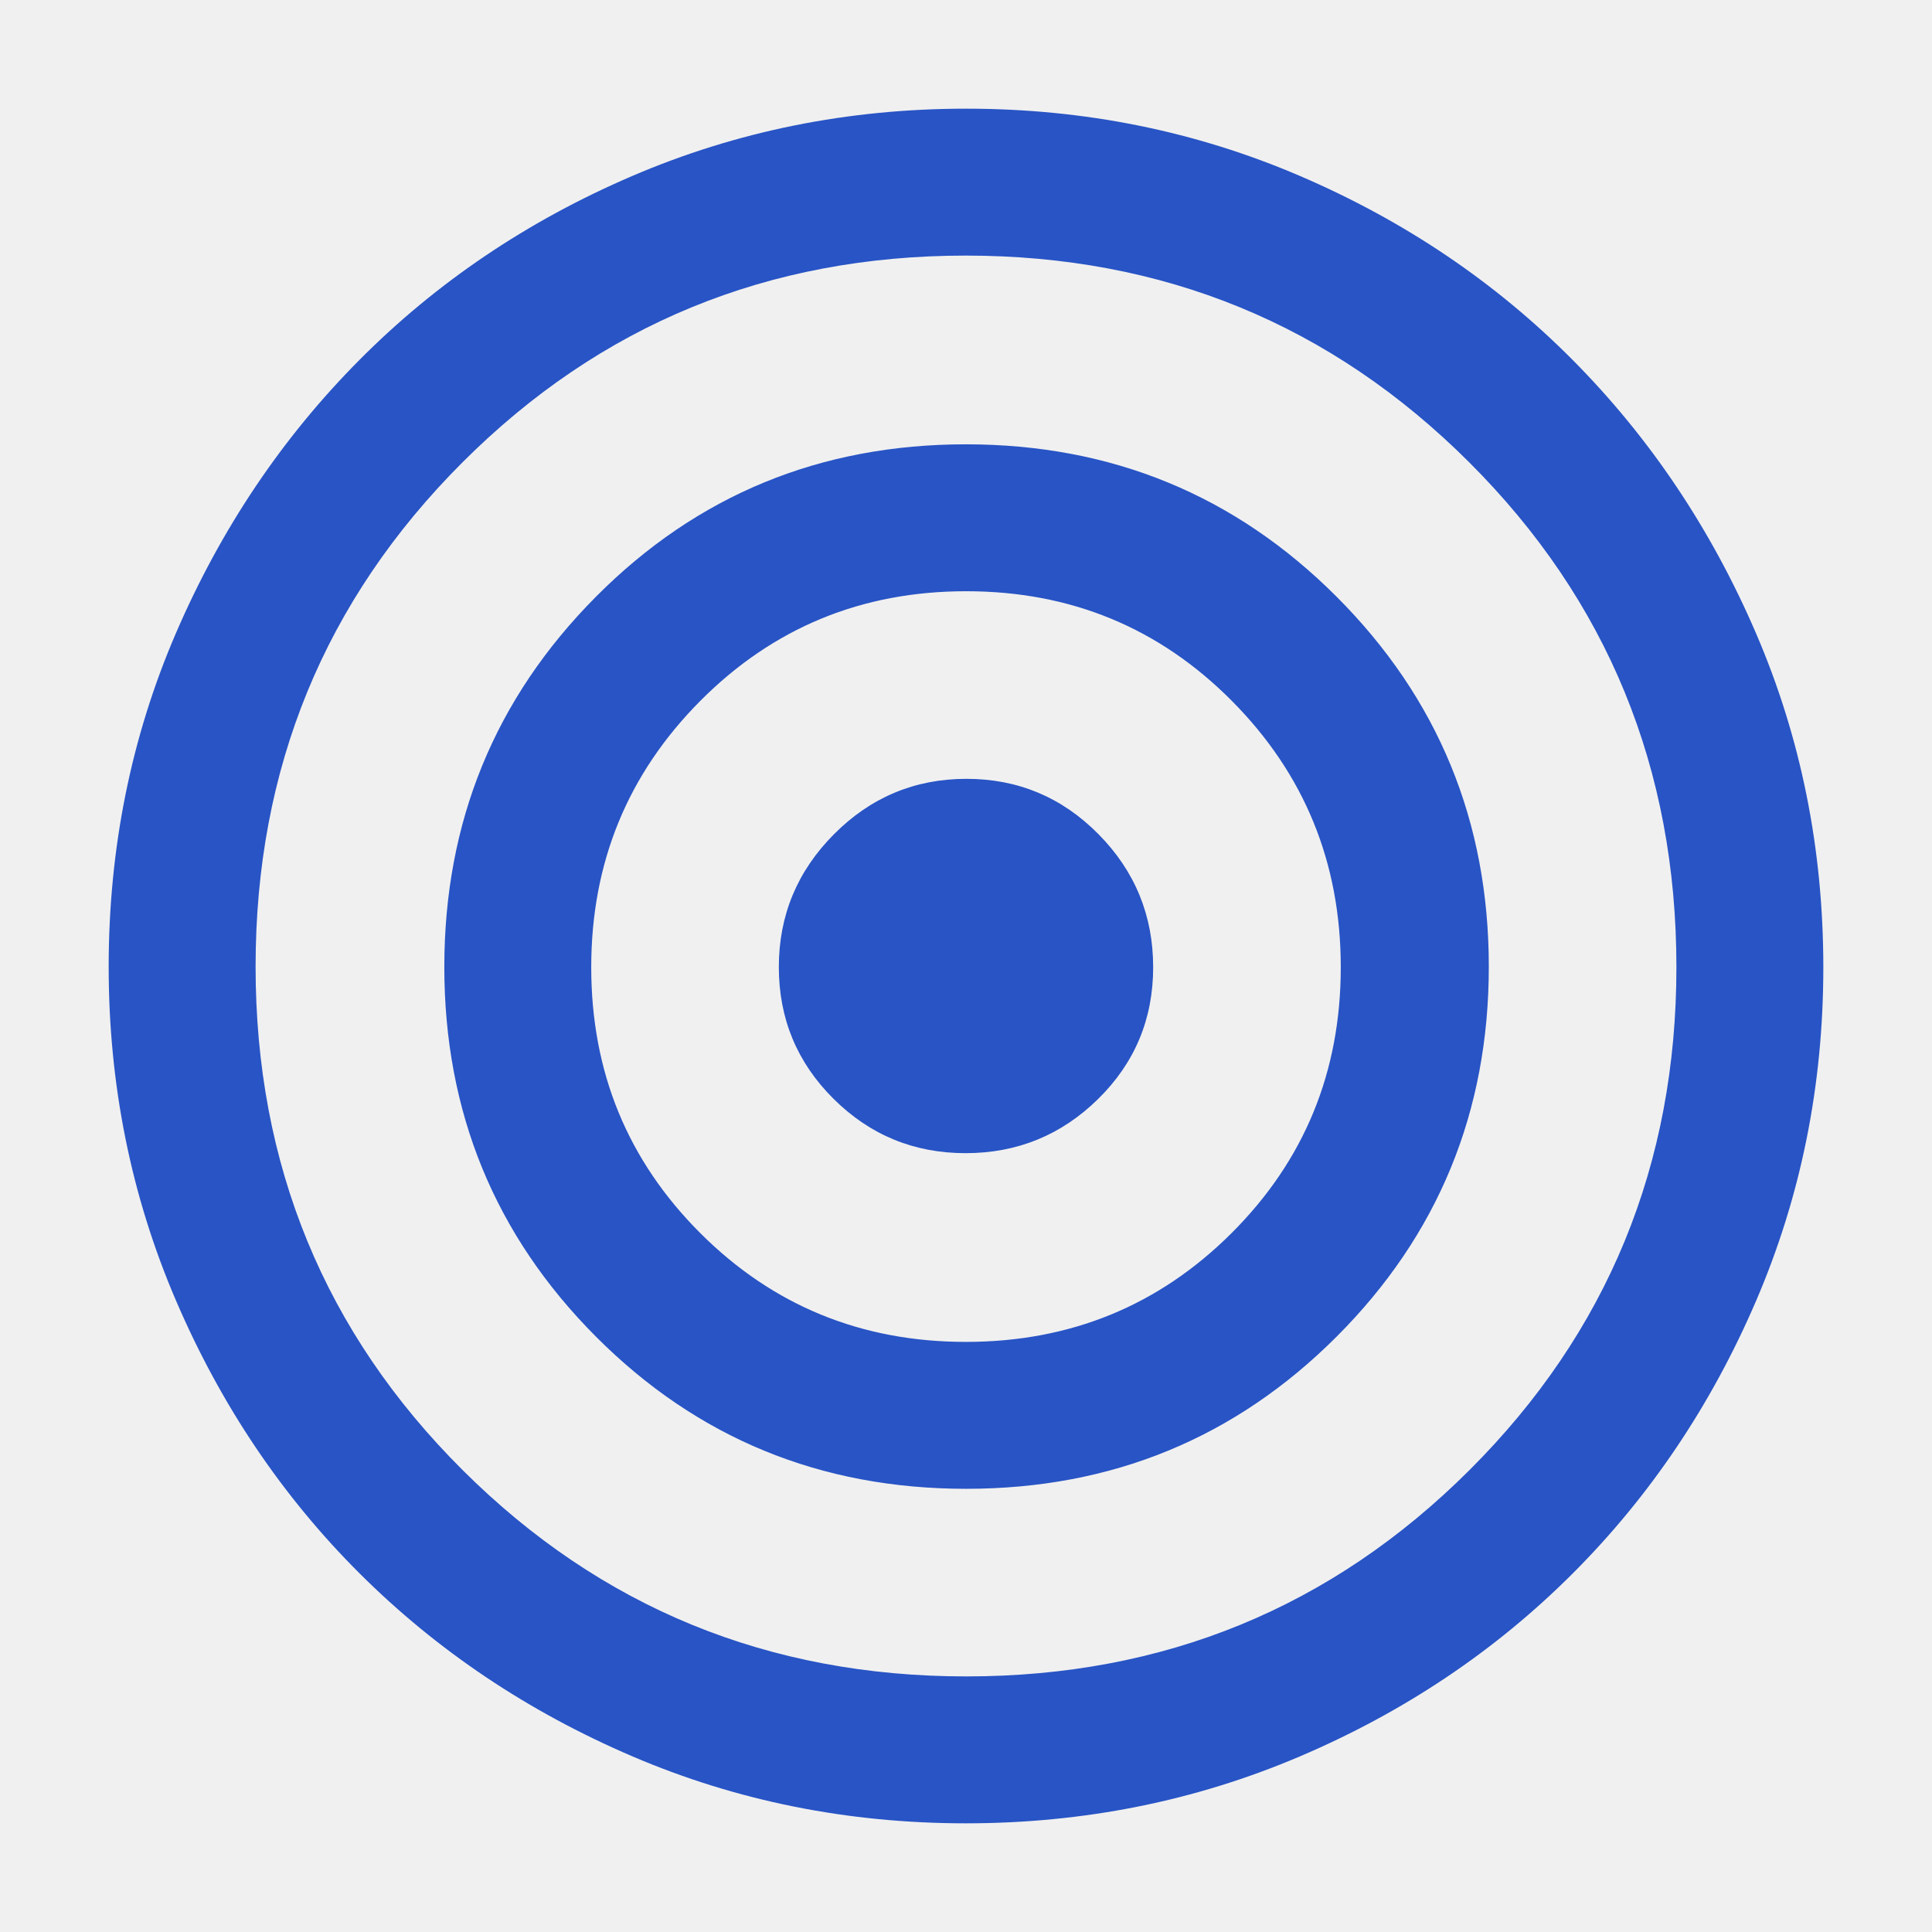
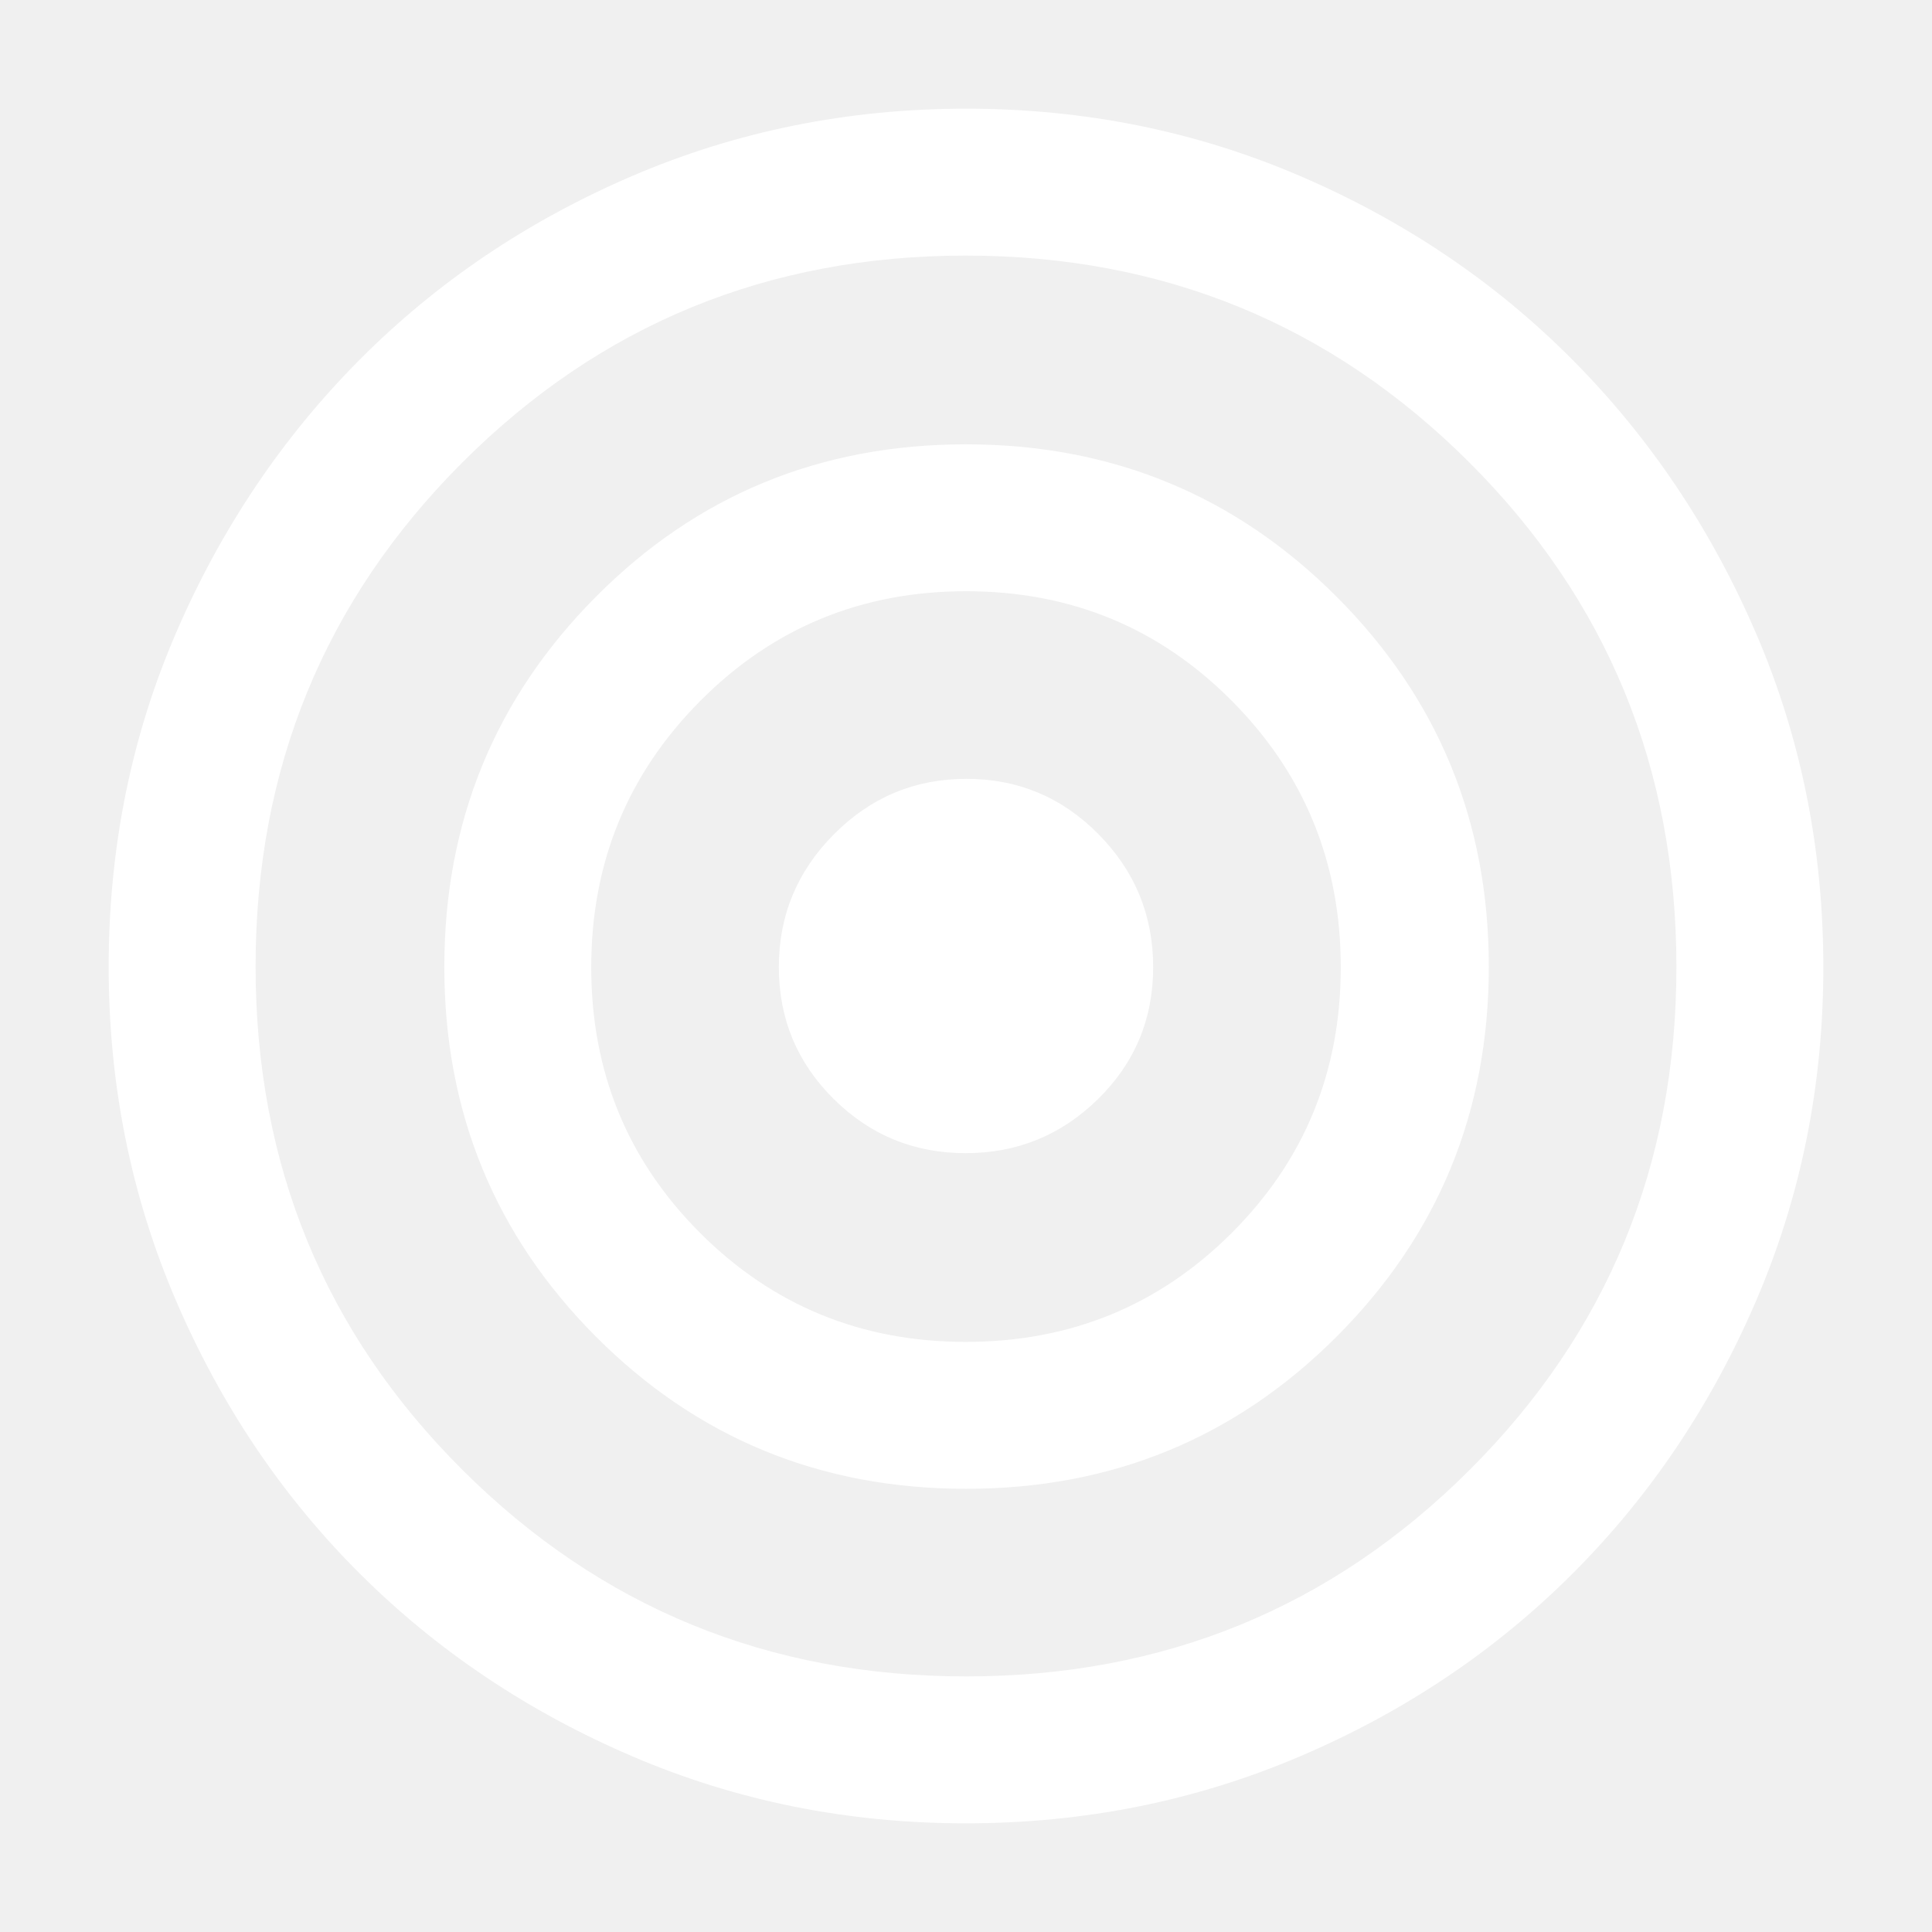
- <svg xmlns="http://www.w3.org/2000/svg" height="48px" viewBox="0 -960 960 960" width="48px" fill="#2854C5">
+ <svg xmlns="http://www.w3.org/2000/svg" height="48px" viewBox="0 -960 960 960" width="48px" fill="#FFFFFF">
  <path d="M479.87-54q-87.96 0-165.71-33.31-77.76-33.32-135.48-90.87-57.72-57.56-91.2-135.49Q54-391.61 54-479.57q0-88.37 33.48-165.97 33.48-77.59 91.07-135.56 57.59-57.97 135.56-91.44Q392.09-906 480.09-906q88 0 165.92 33.46 77.92 33.47 135.48 91.44 57.55 57.97 91.03 135.7Q906-567.68 906-479.3q0 87.95-33.42 165.71-33.42 77.75-91.15 135.48-57.73 57.72-135.67 90.92Q567.83-54 479.87-54Zm.27-73q147.32 0 250.09-102.58Q833-332.17 833-479.43q0-148.03-102.91-250.8Q627.18-833 479.86-833T229.77-730.23Q127-627.46 127-479.72q0 147.75 102.91 250.23Q332.82-127 480.14-127Zm-.07-93.22q-108.55 0-183.92-75.58-75.37-75.59-75.37-183.73 0-108.15 75.3-183.92 75.31-75.77 183.85-75.77 108.55 0 184.2 75.7 75.65 75.71 75.65 183.85 0 108.15-75.58 183.8-75.59 75.65-184.13 75.65Zm-.15-73q77.91 0 132.1-54.12 54.2-54.12 54.2-132.02T612.1-611.74q-54.12-54.48-132.02-54.48-77.91 0-132.1 54.48-54.2 54.48-54.2 132.38t54.12 132.02q54.12 54.12 132.02 54.12Zm-.13-93.78q-38.44 0-65.62-27.01Q387-441.02 387-479.47q0-38.45 27.38-65.99Q441.76-573 480.21-573q38.44 0 65.62 27.5Q573-518.01 573-479.39q0 38.61-27.38 65.5T479.79-387Z" />
</svg>
